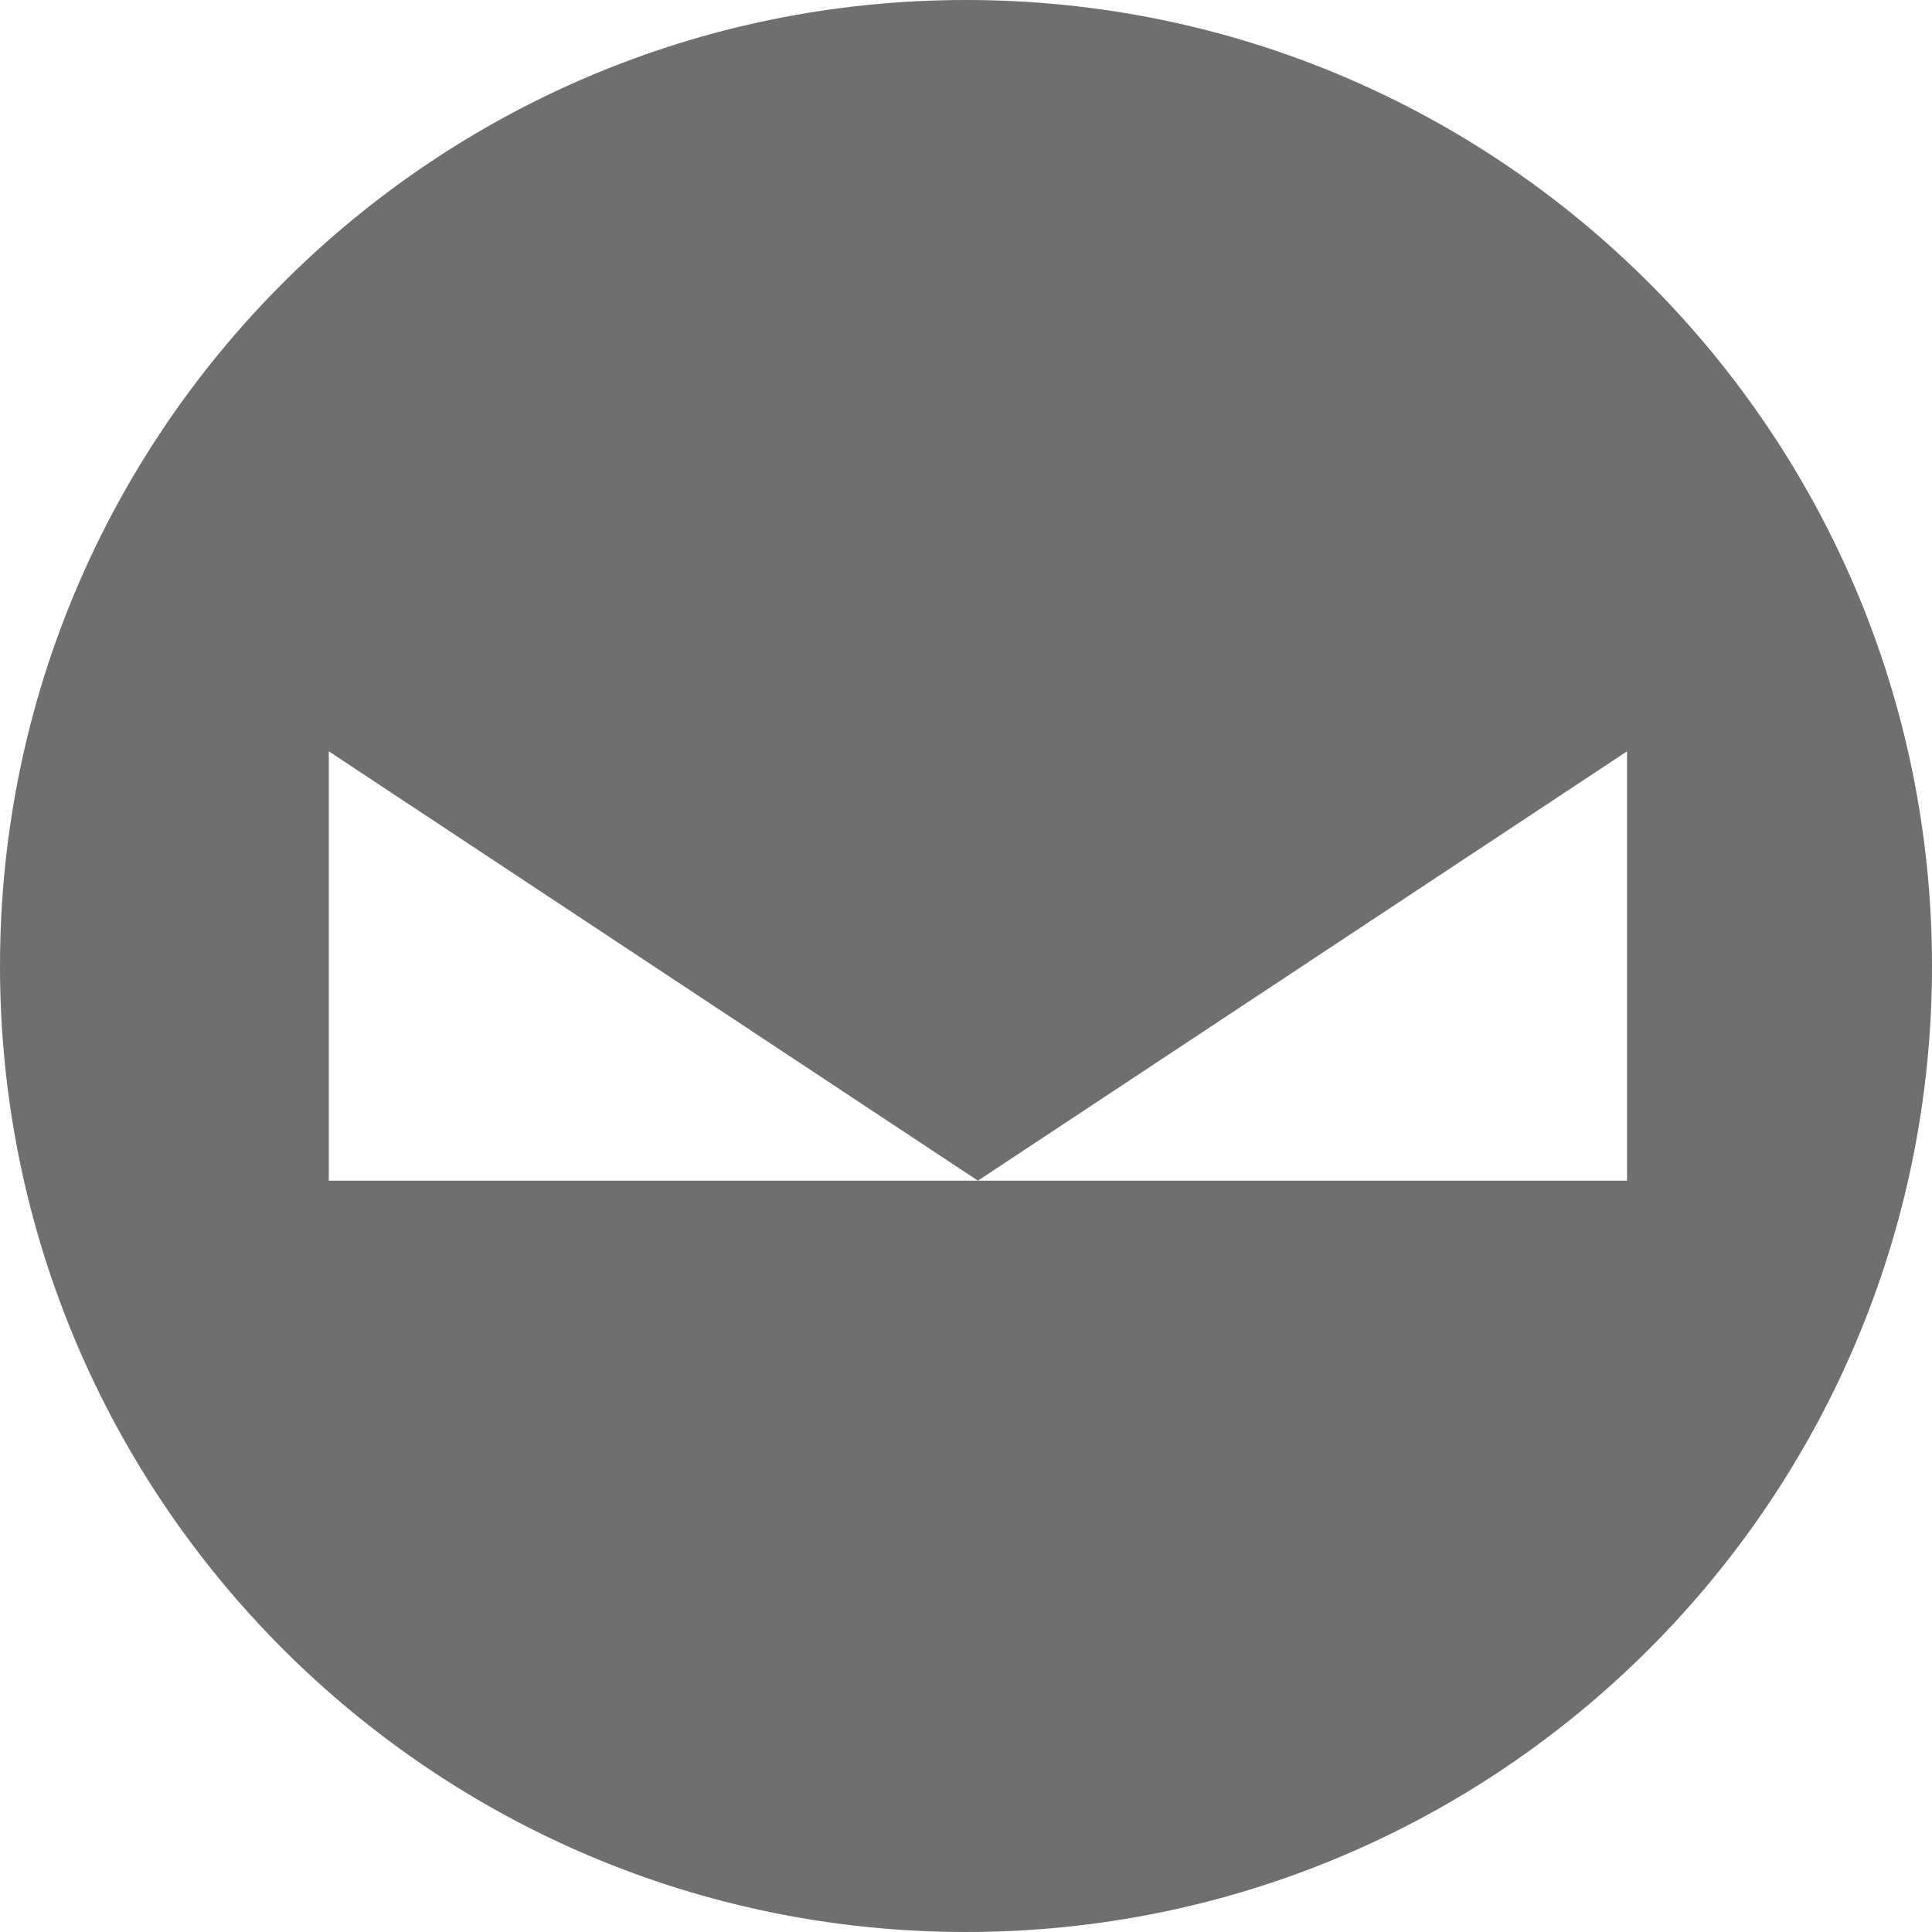
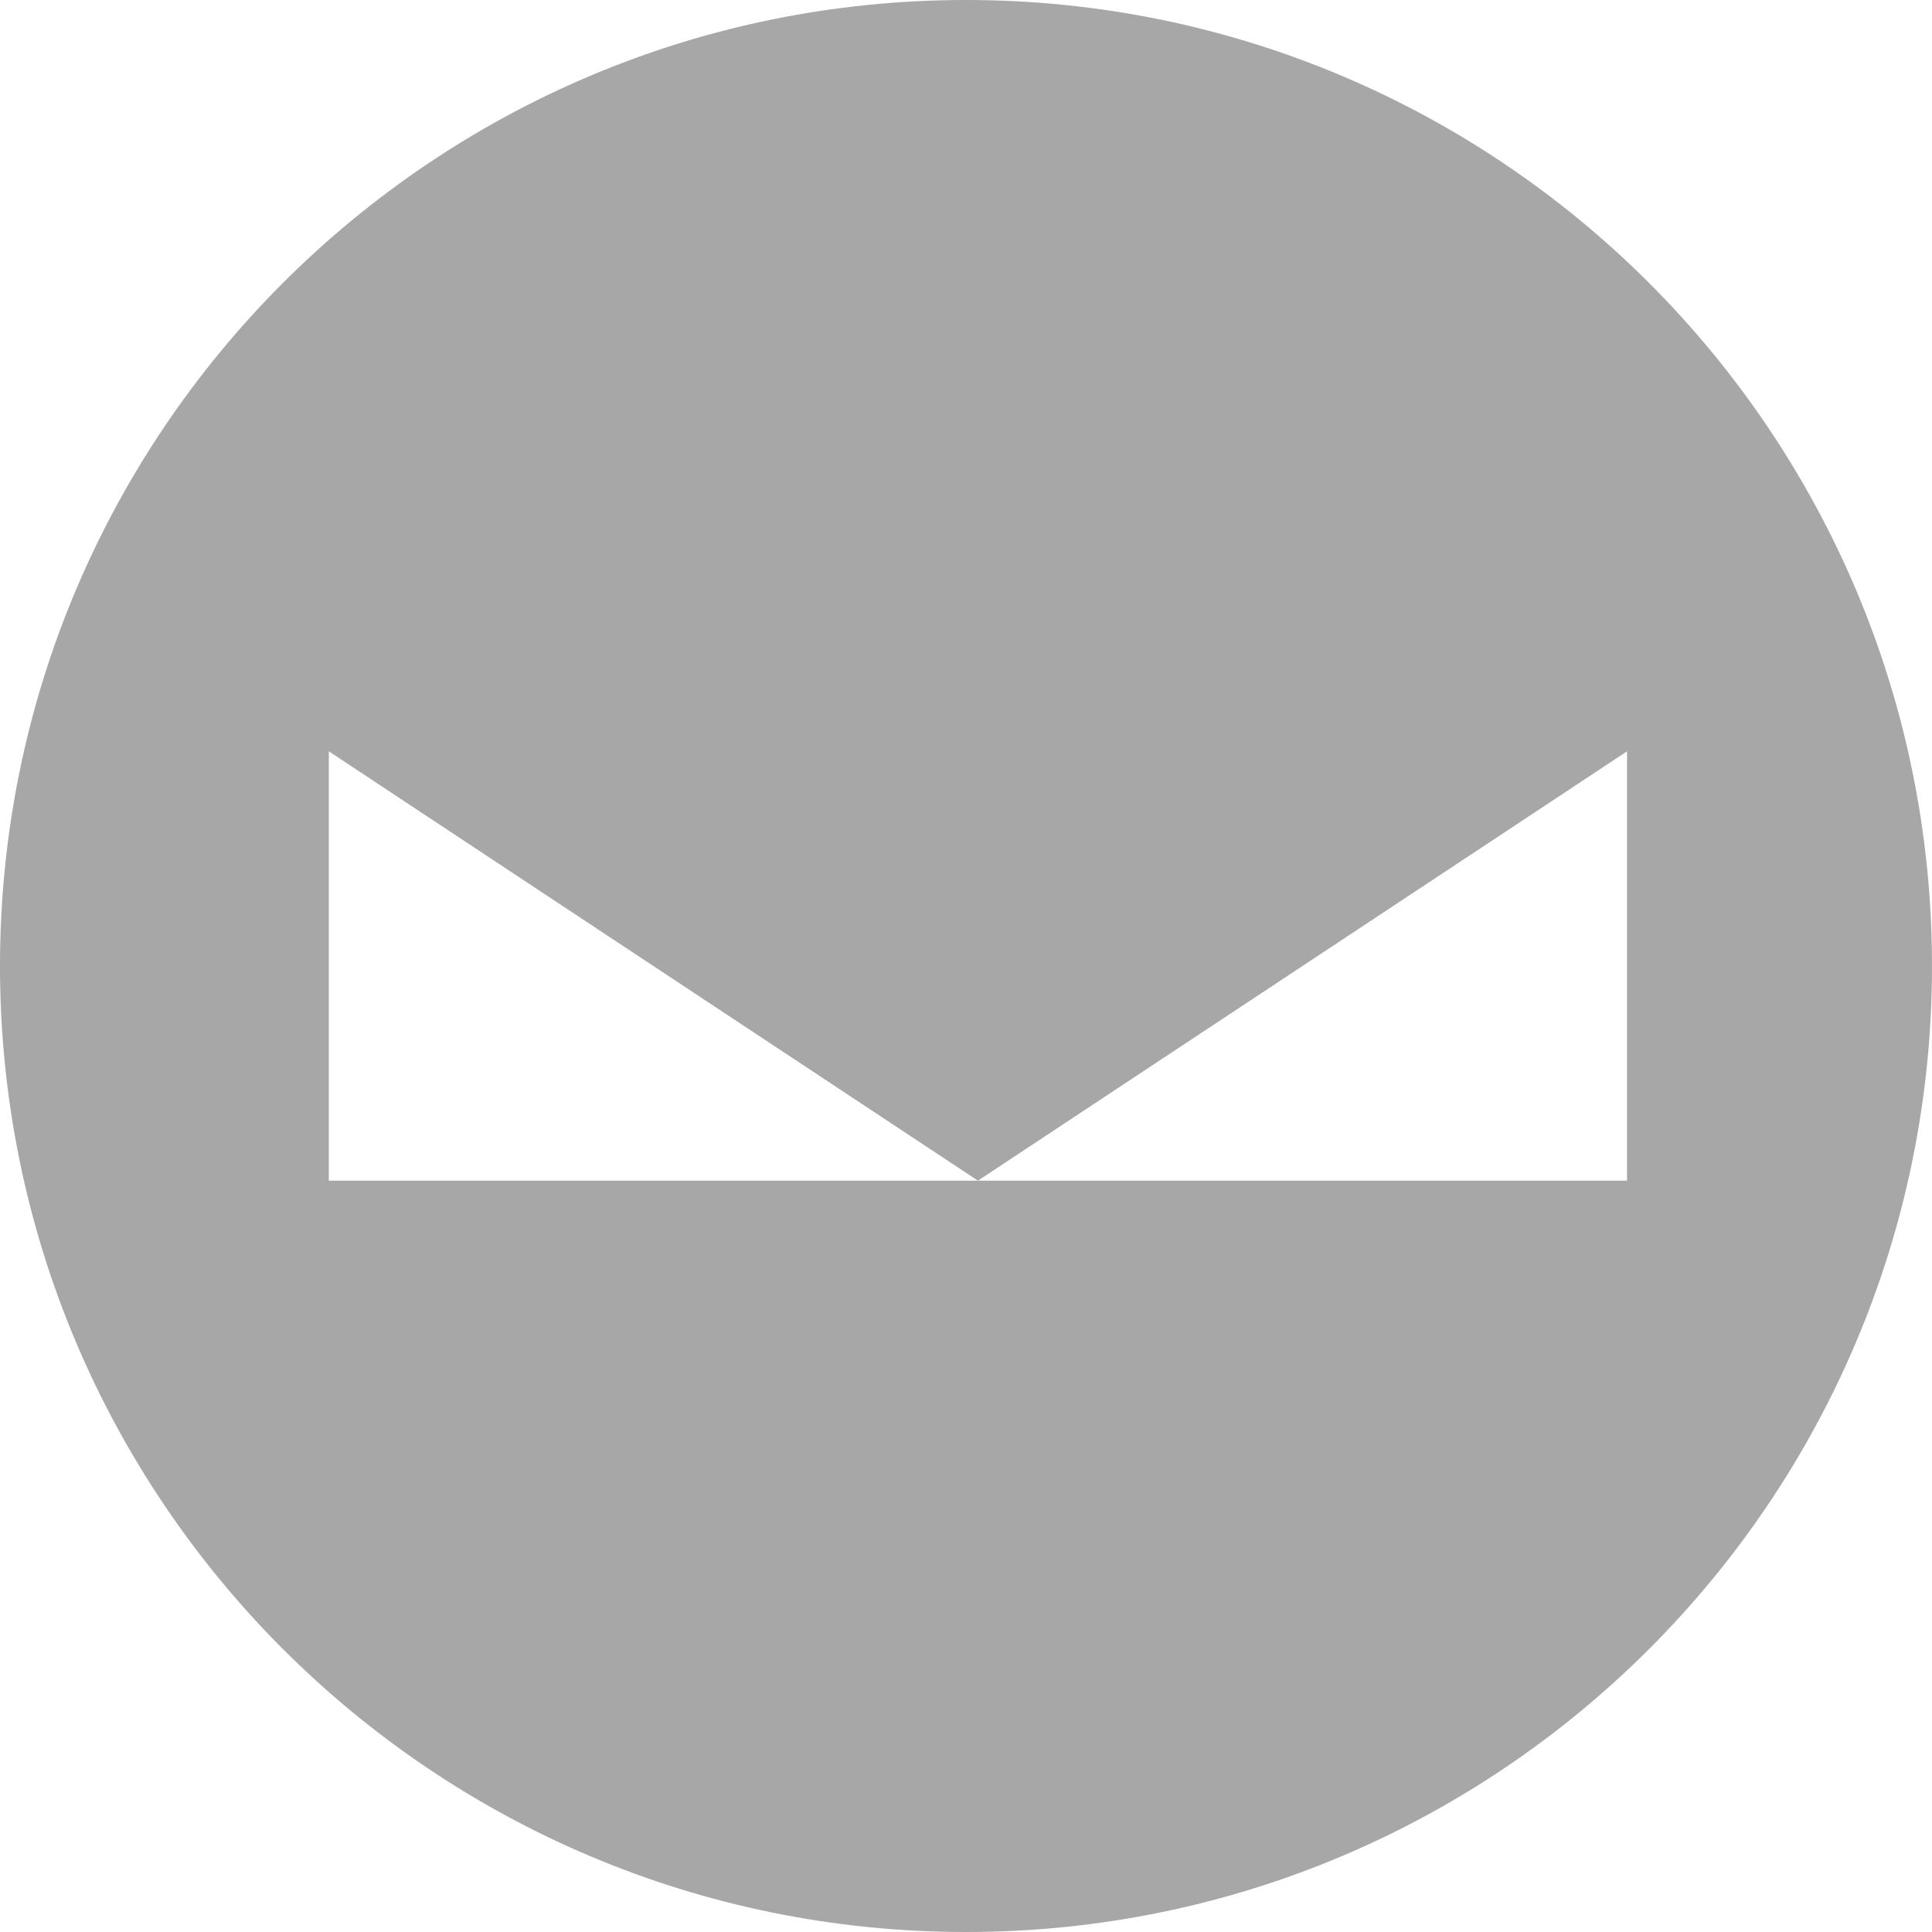
<svg xmlns="http://www.w3.org/2000/svg" viewBox="0 0 11.34 11.34">
  <defs>
-     <style>.cls-1{fill:#706f6f;}</style>
+     <style>.cls-1{fill:#a7a7a7;}</style>
  </defs>
  <g id="Layer_2" data-name="Layer 2">
    <g id="Impression">
      <path class="cls-1" d="M5.67,0a5.67,5.67,0,1,0,5.67,5.67A5.67,5.67,0,0,0,5.67,0ZM9.55,6.93H1.93V4.41L5.74,6.93,9.55,4.41Z" />
    </g>
  </g>
</svg>
